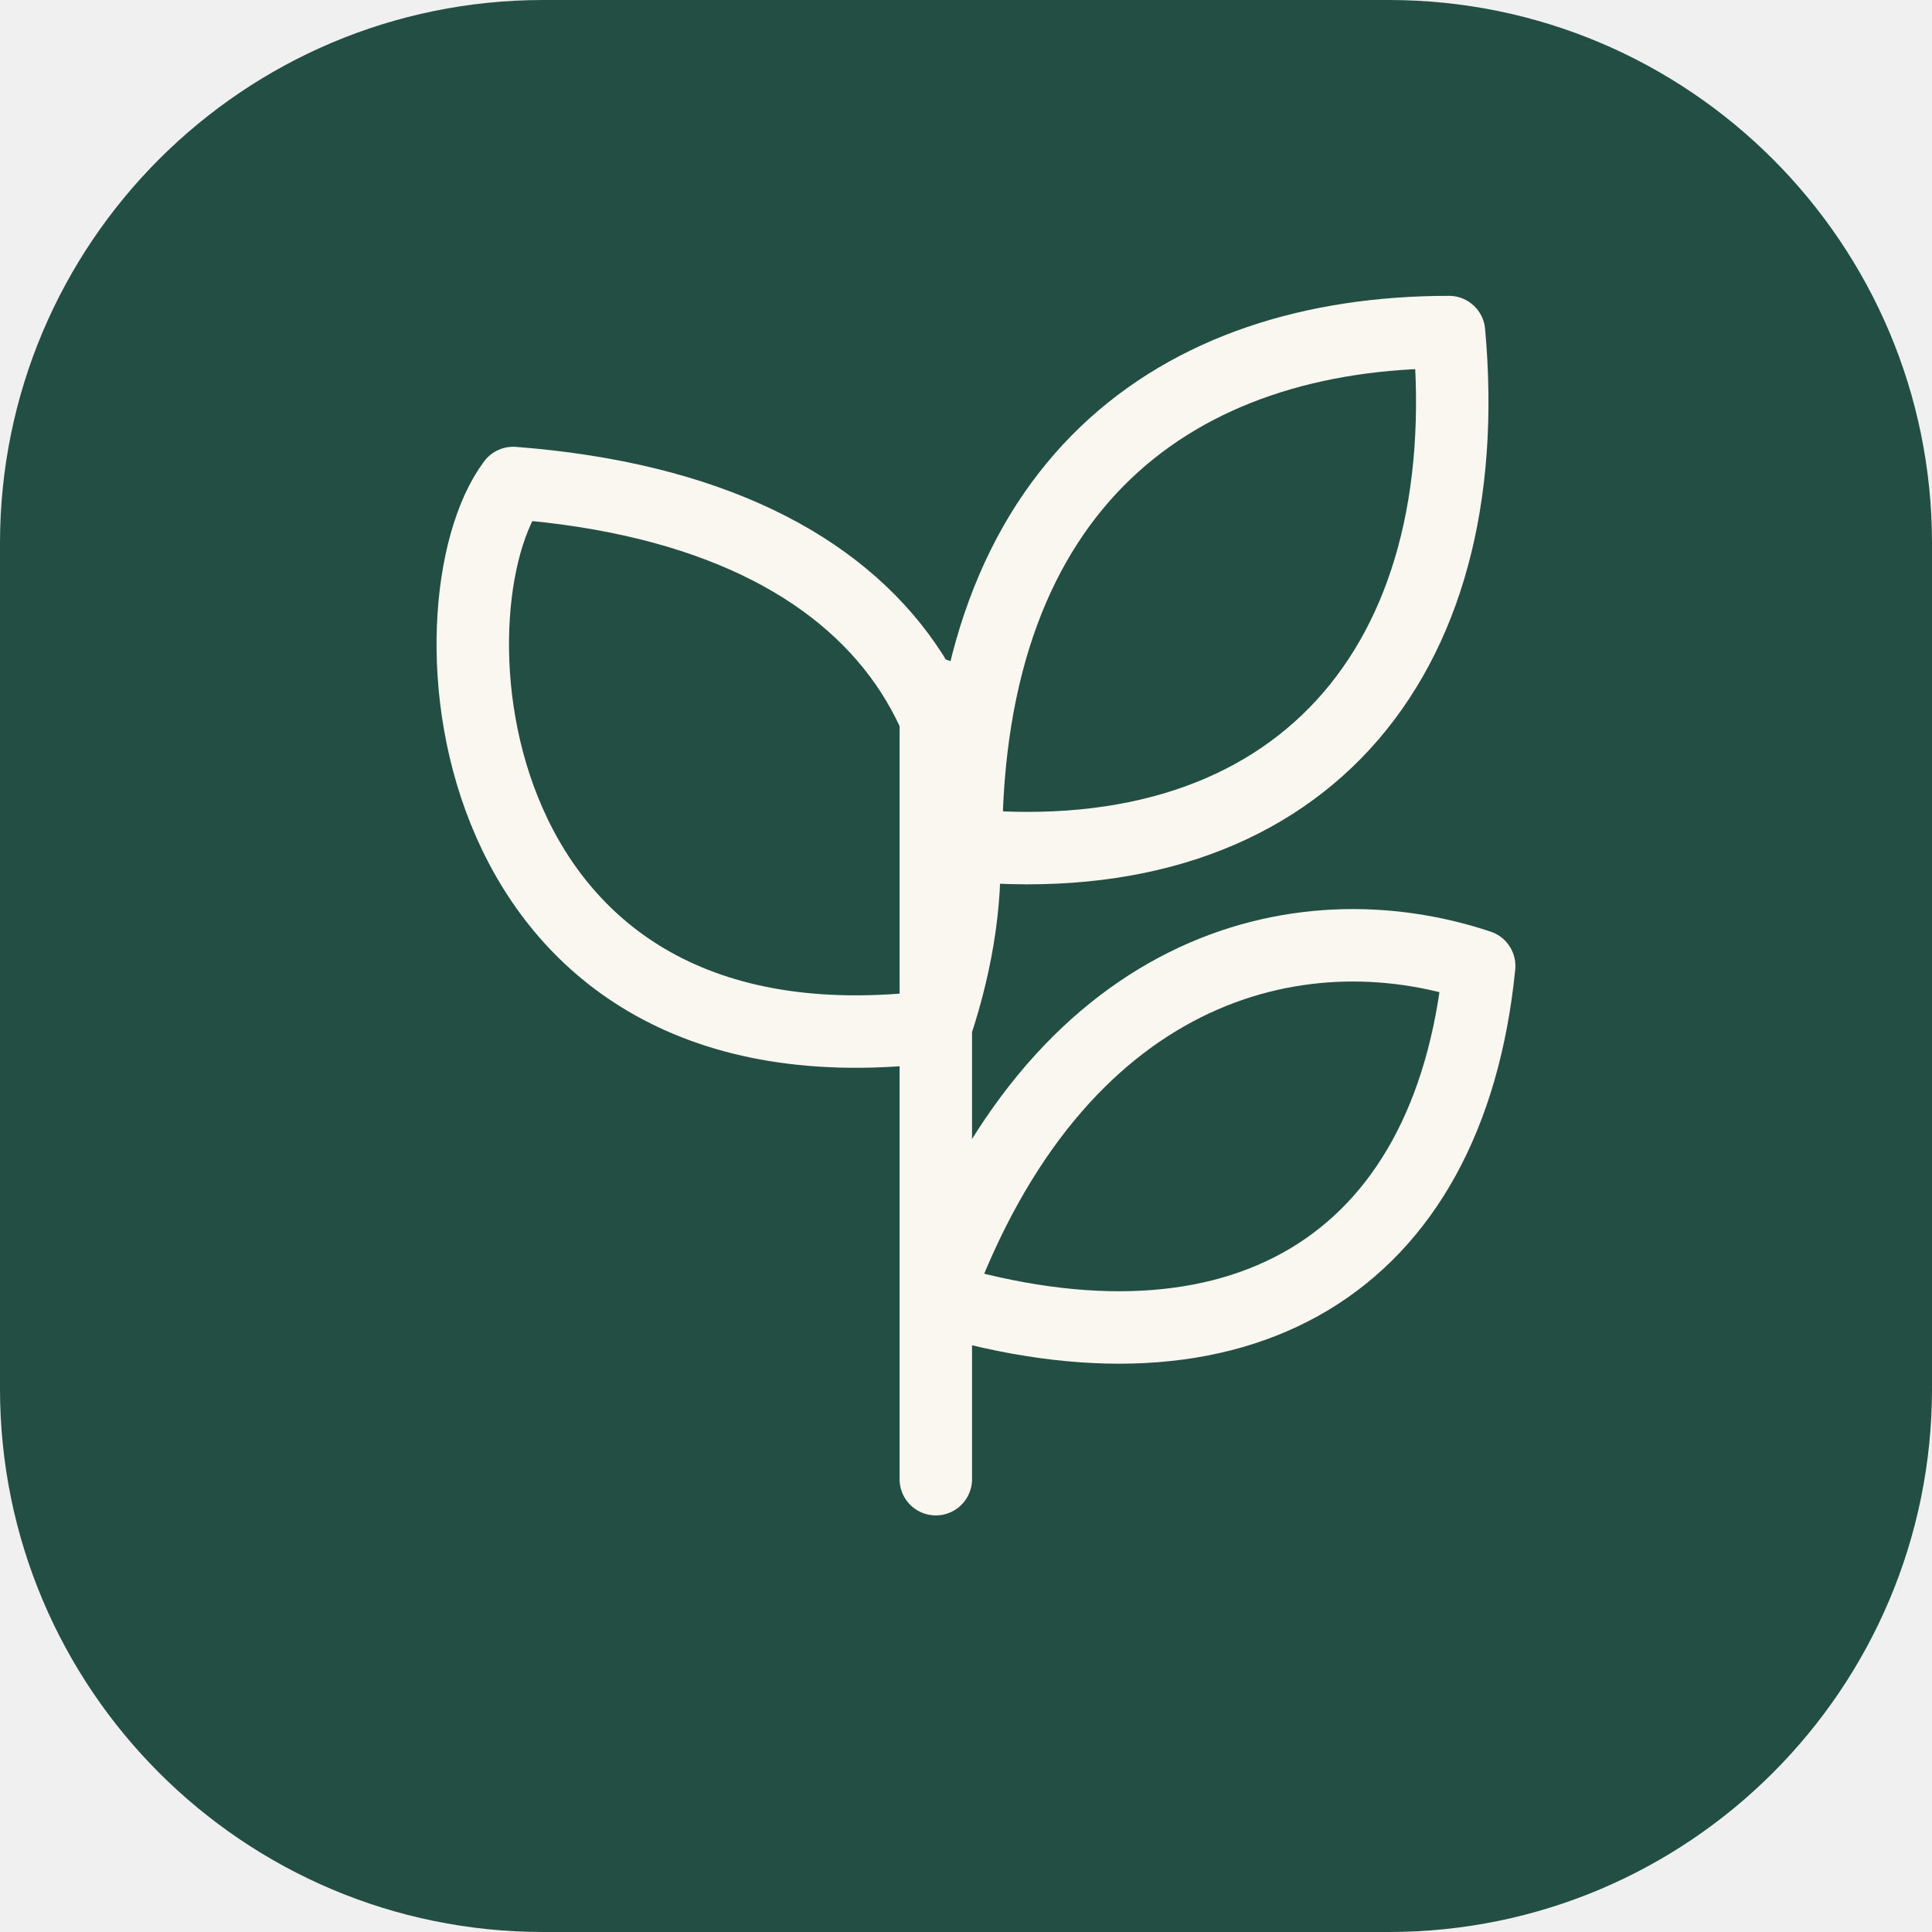
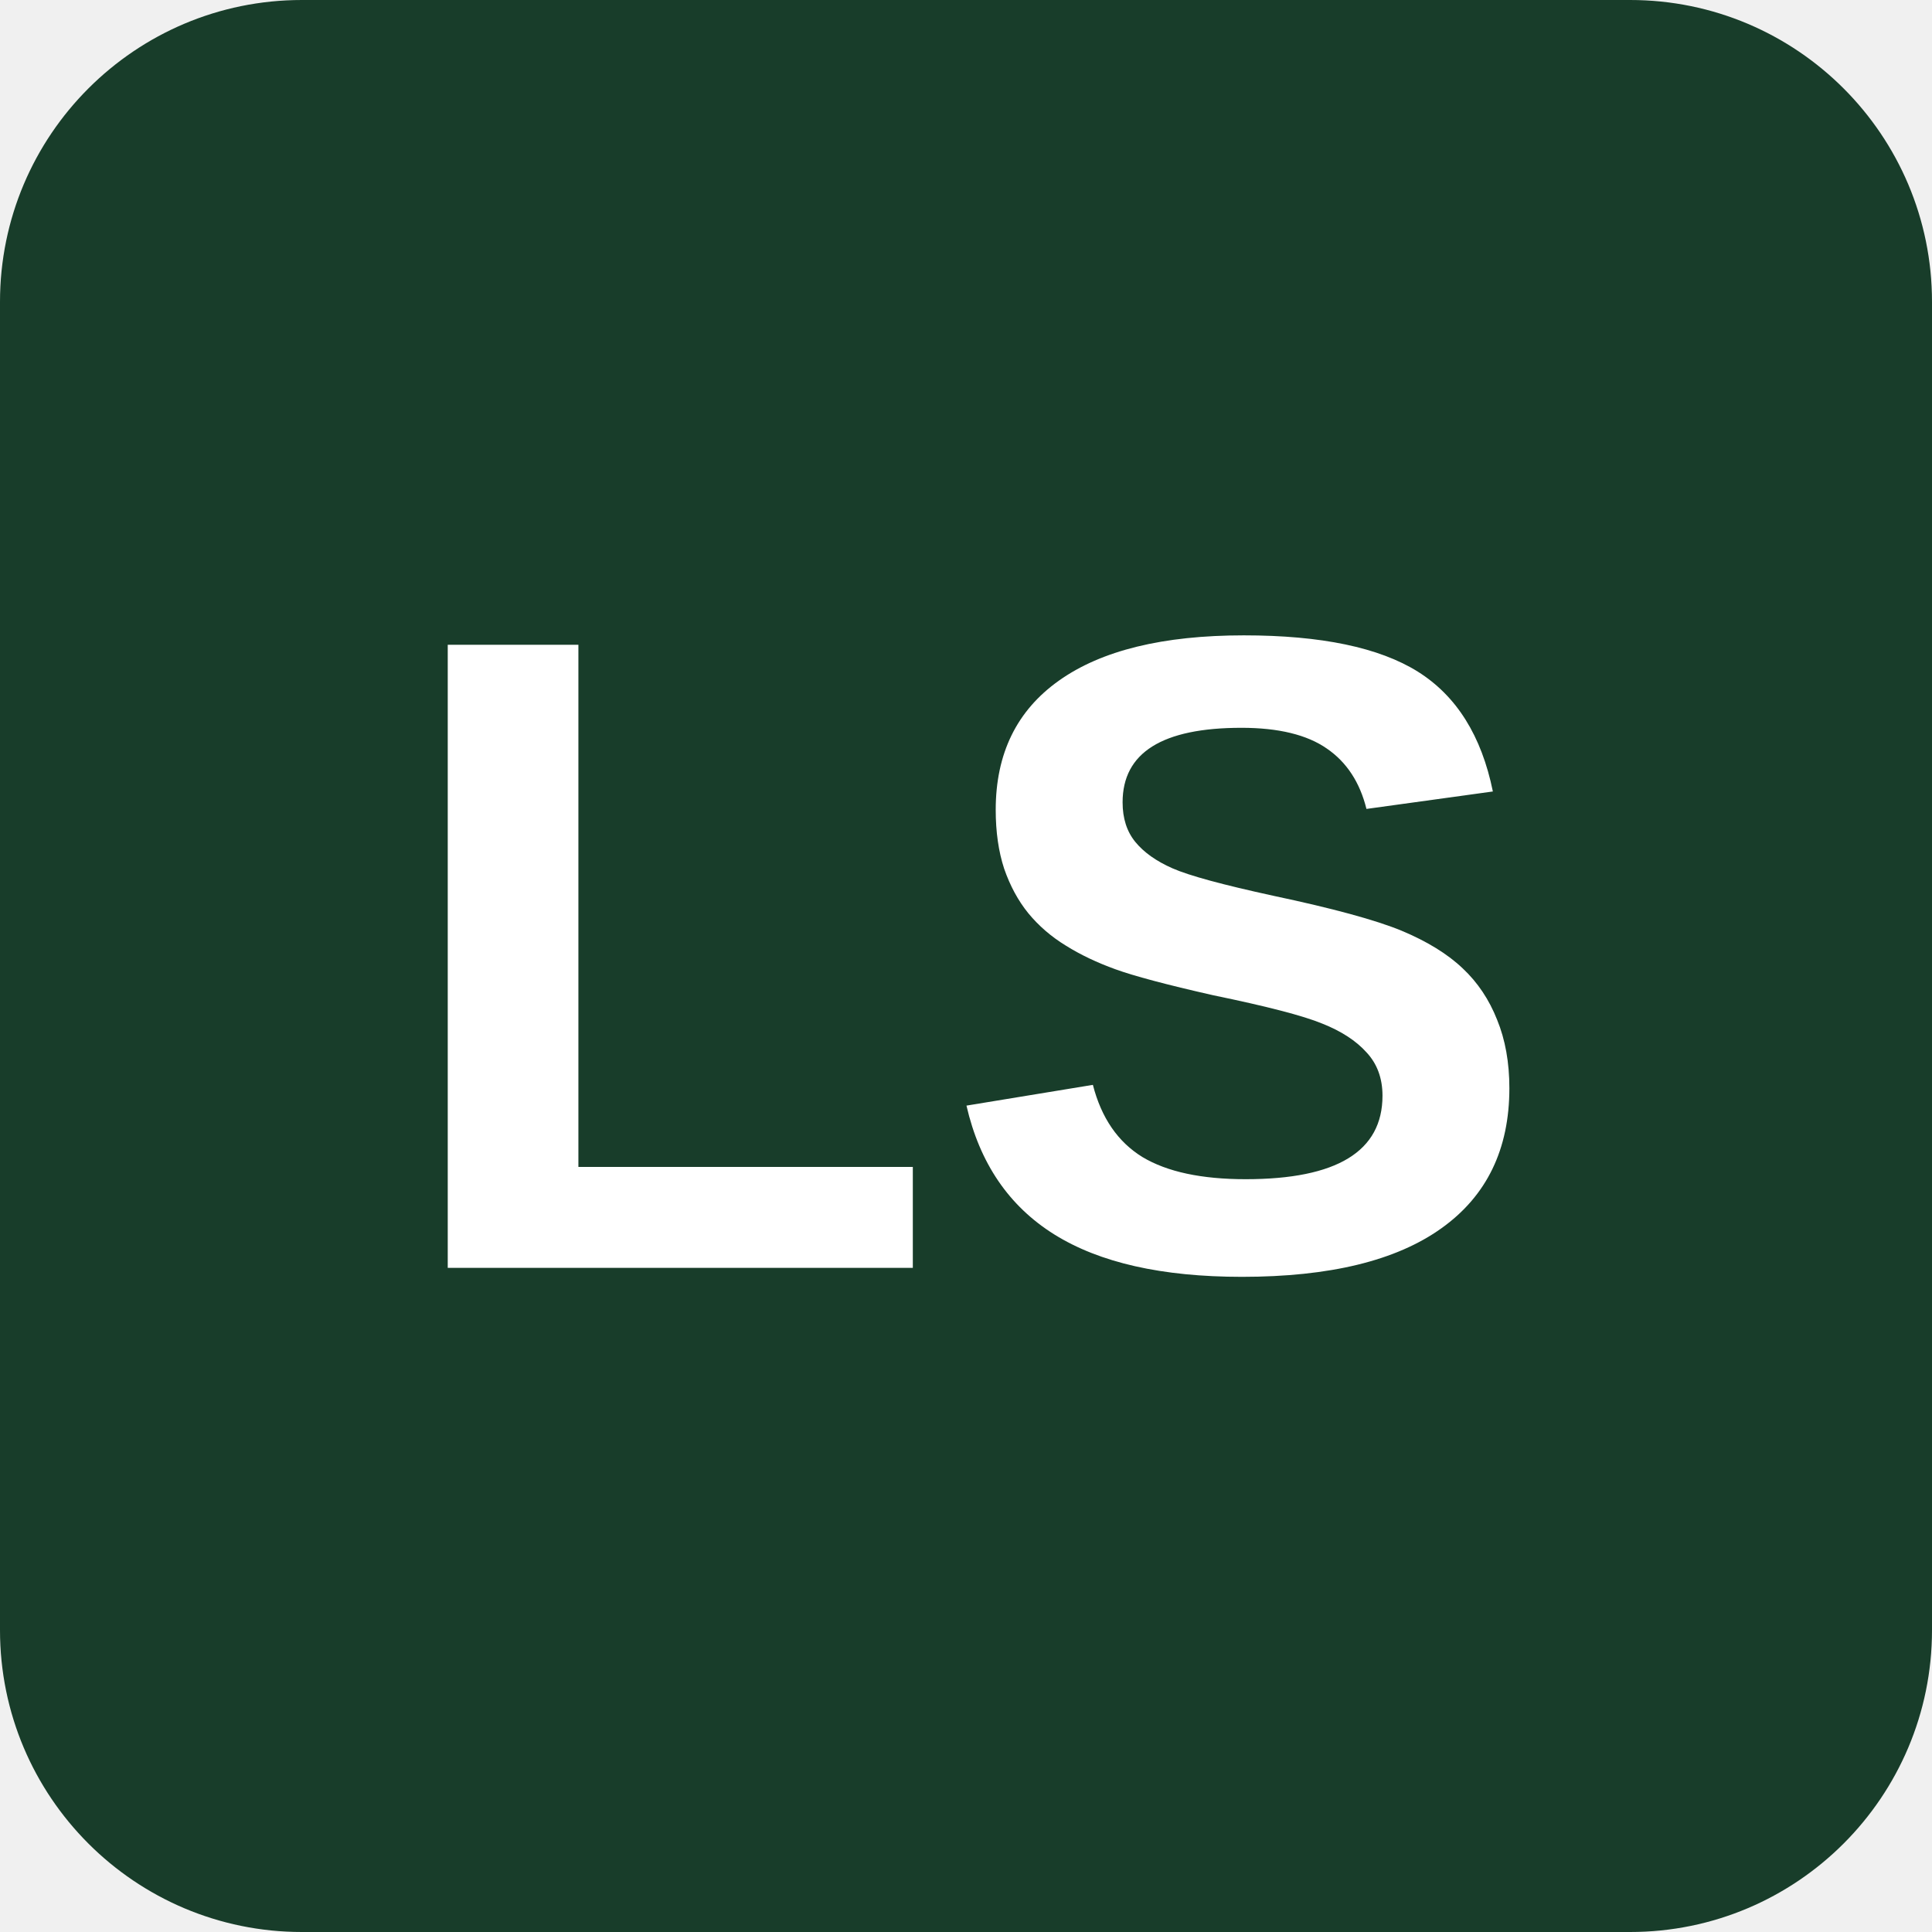
<svg xmlns="http://www.w3.org/2000/svg" viewBox="0 0 64 64">
-   <rect width="64" height="64" rx="18" fill="#234e43" />
-   <g fill="none" stroke="#faf7f0" stroke-linecap="round" stroke-linejoin="round" stroke-width="2.4">
-     <path d="M31 49V23M31 34C15 36 14 20 17 16c13 1 17 9 14 18ZM32 28c0-12 7-17 16-17 1 11-5 18-16 17ZM31 43c4-11 12-13 18-11-1 10-8 14-18 11Z" />
-   </g>
+   <rect width="64" height="64" rx="10" fill="#183d2a" />
+   <text x="32" y="42" fill="#fff" font-family="Arial,Helvetica,sans-serif" font-weight="700" font-size="30" text-anchor="middle">LS</text>
</svg>
